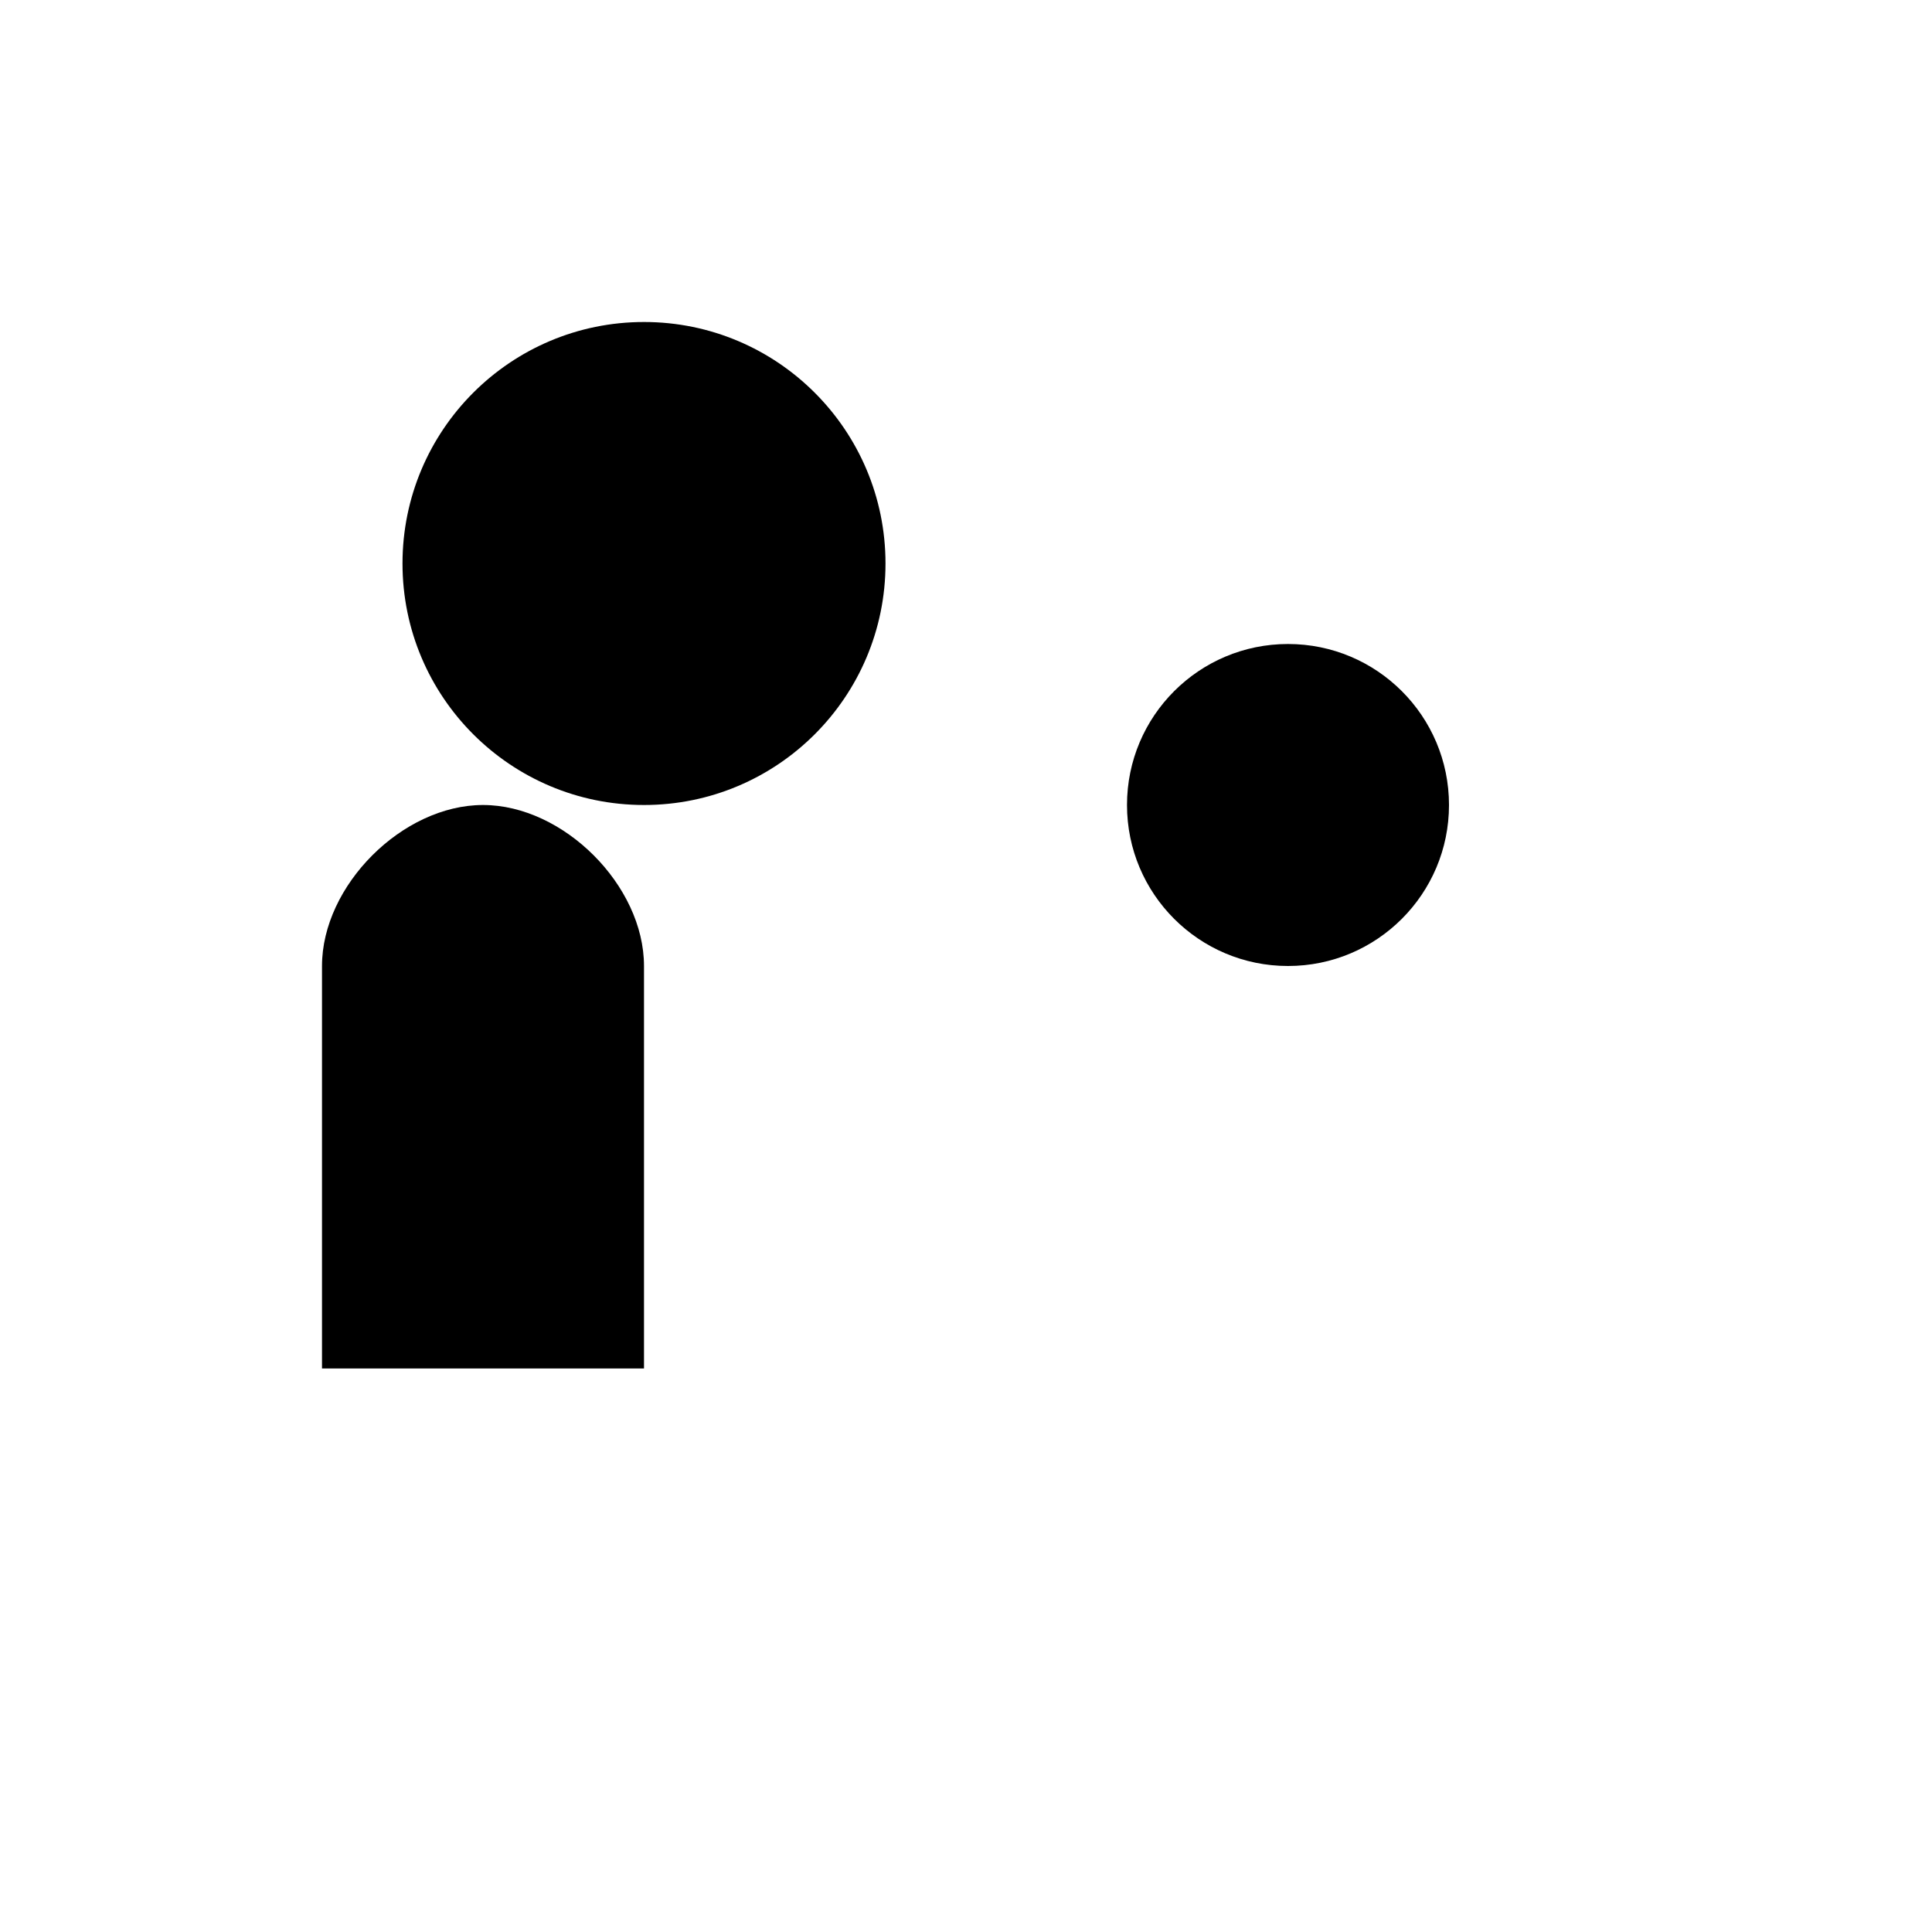
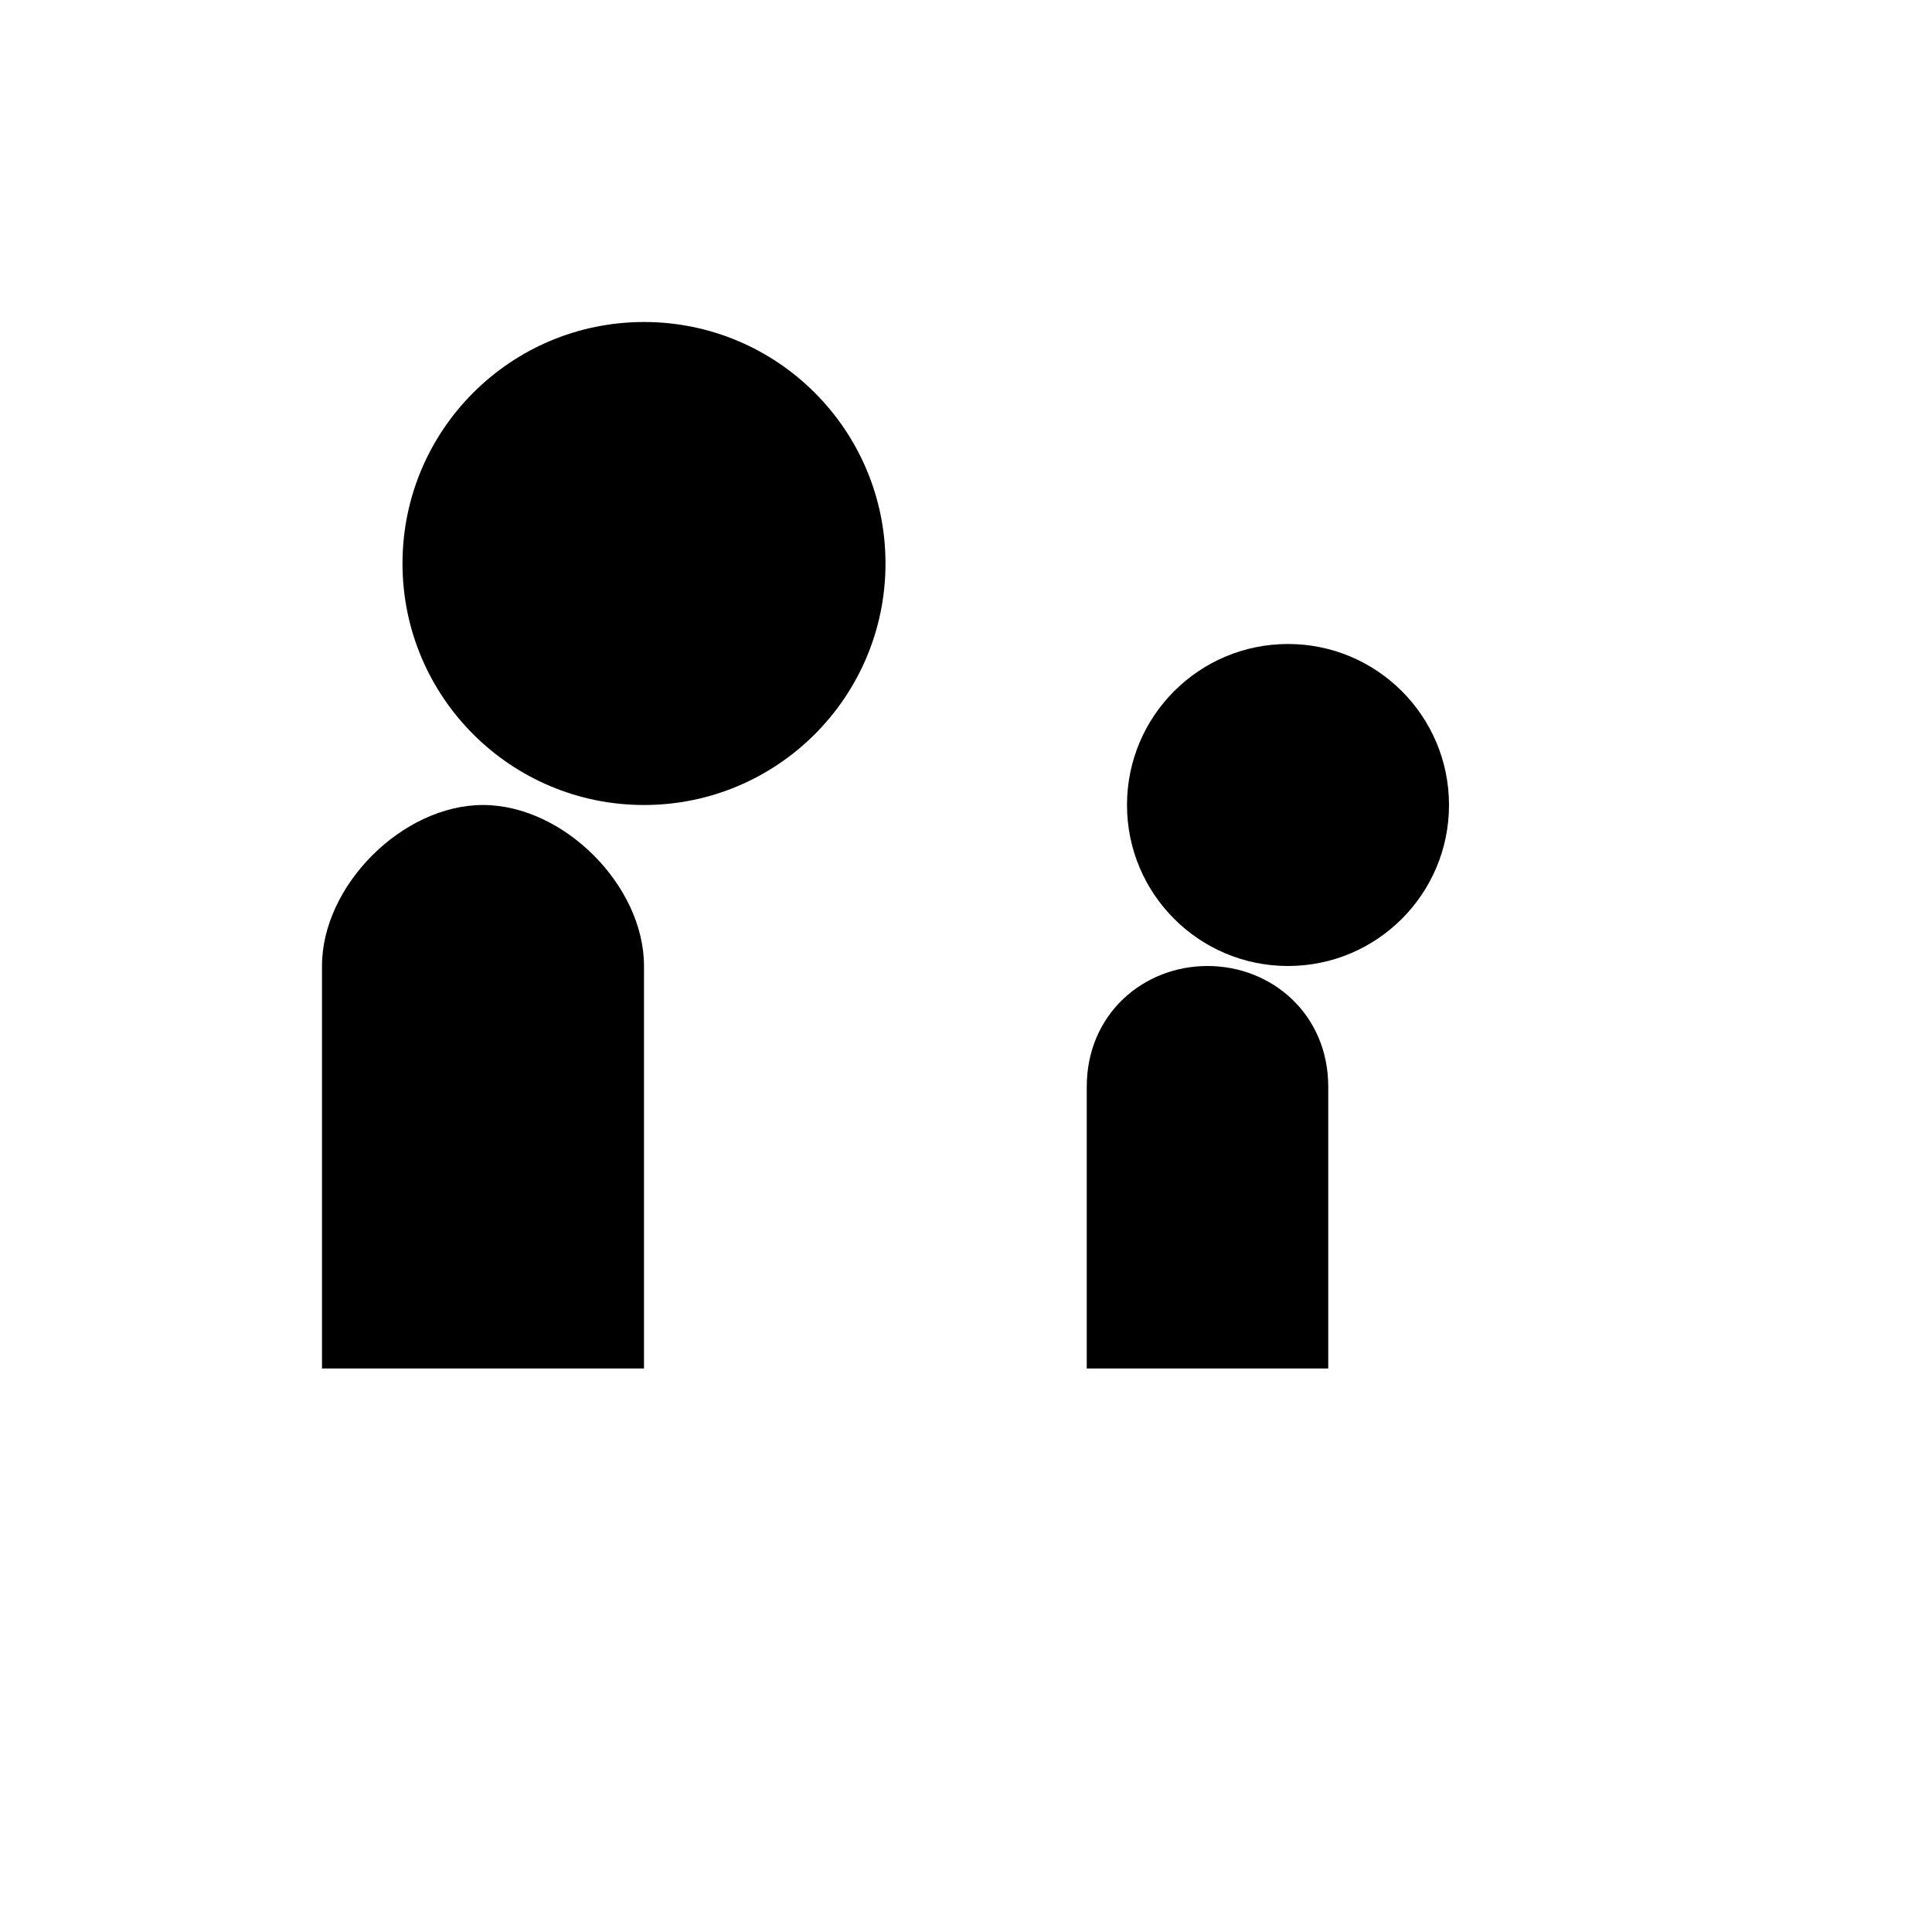
<svg xmlns="http://www.w3.org/2000/svg" width="24" height="24" viewBox="0 0 24 24" fill="#000000">
  <circle cx="8" cy="7" r="3" />
  <path d="M6 10c-1 0-2 1-2 2v5h4v-5c0-1-1-2-2-2z" />
  <circle cx="16" cy="10" r="2" />
+   <path d="M15 12c-0.8 0-1.5 0.6-1.5 1.5v3.5h3v-3.5c0-0.9-0.7-1.5-1.5-1.5z" />
</svg>
